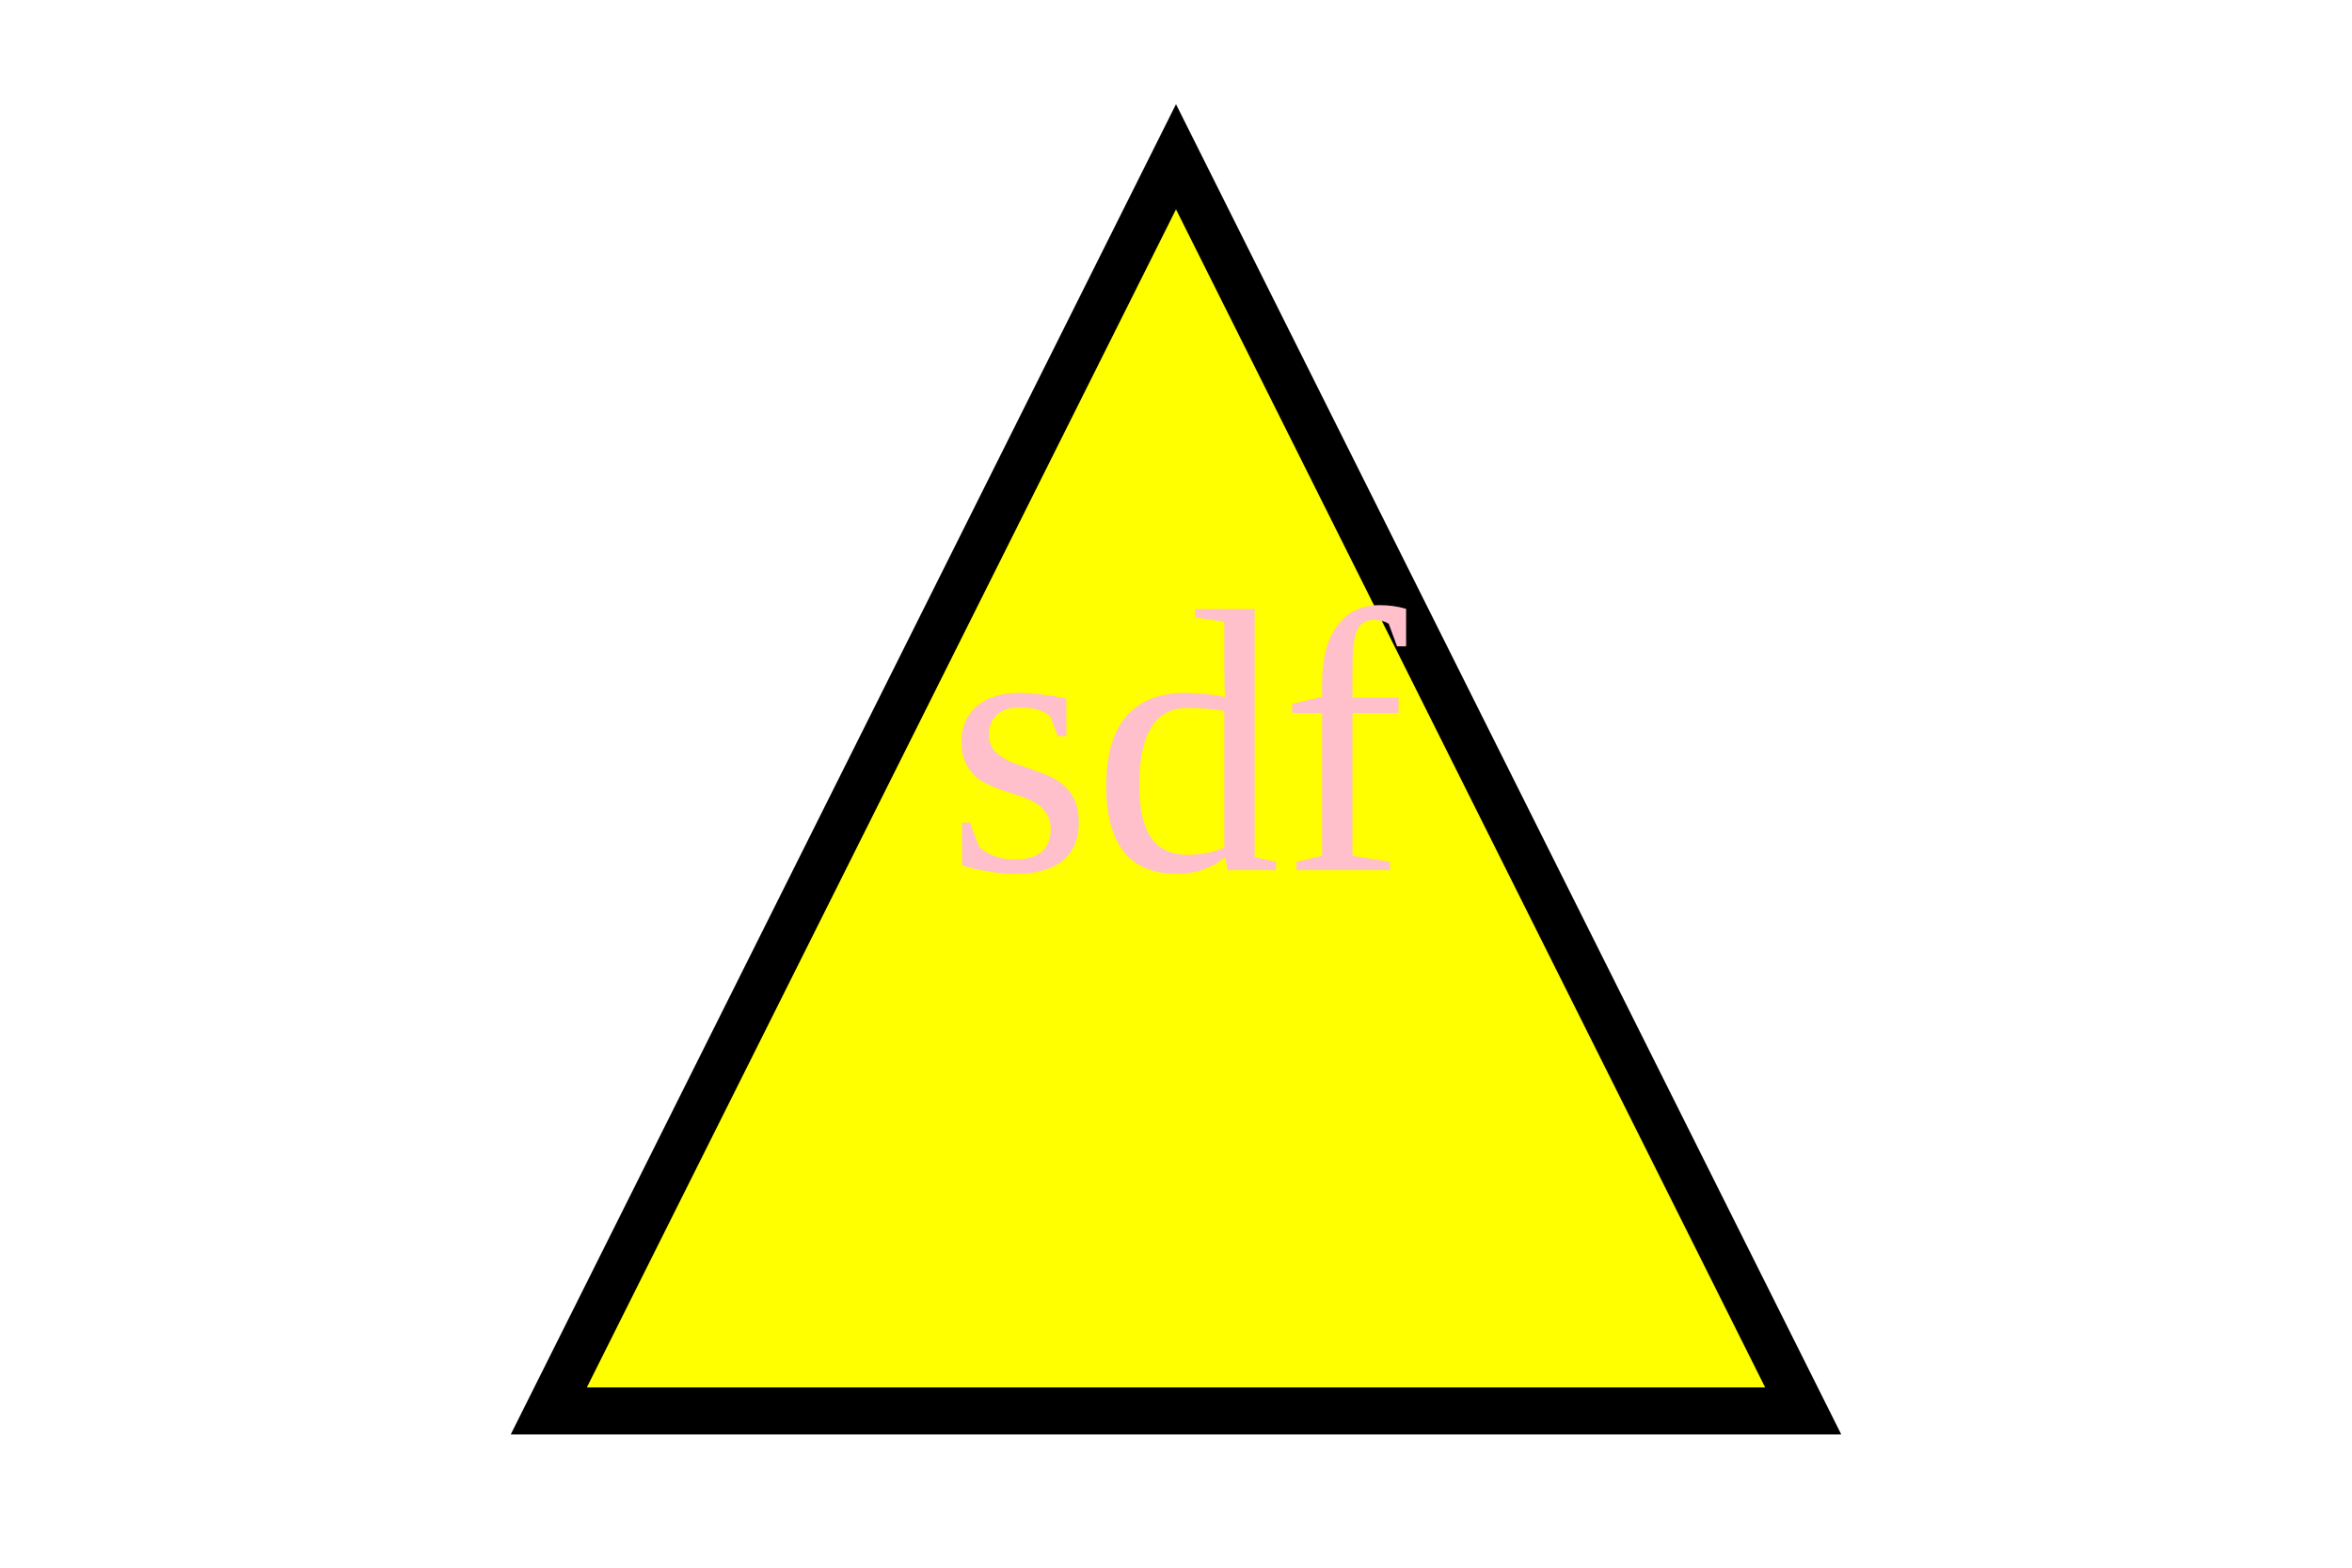
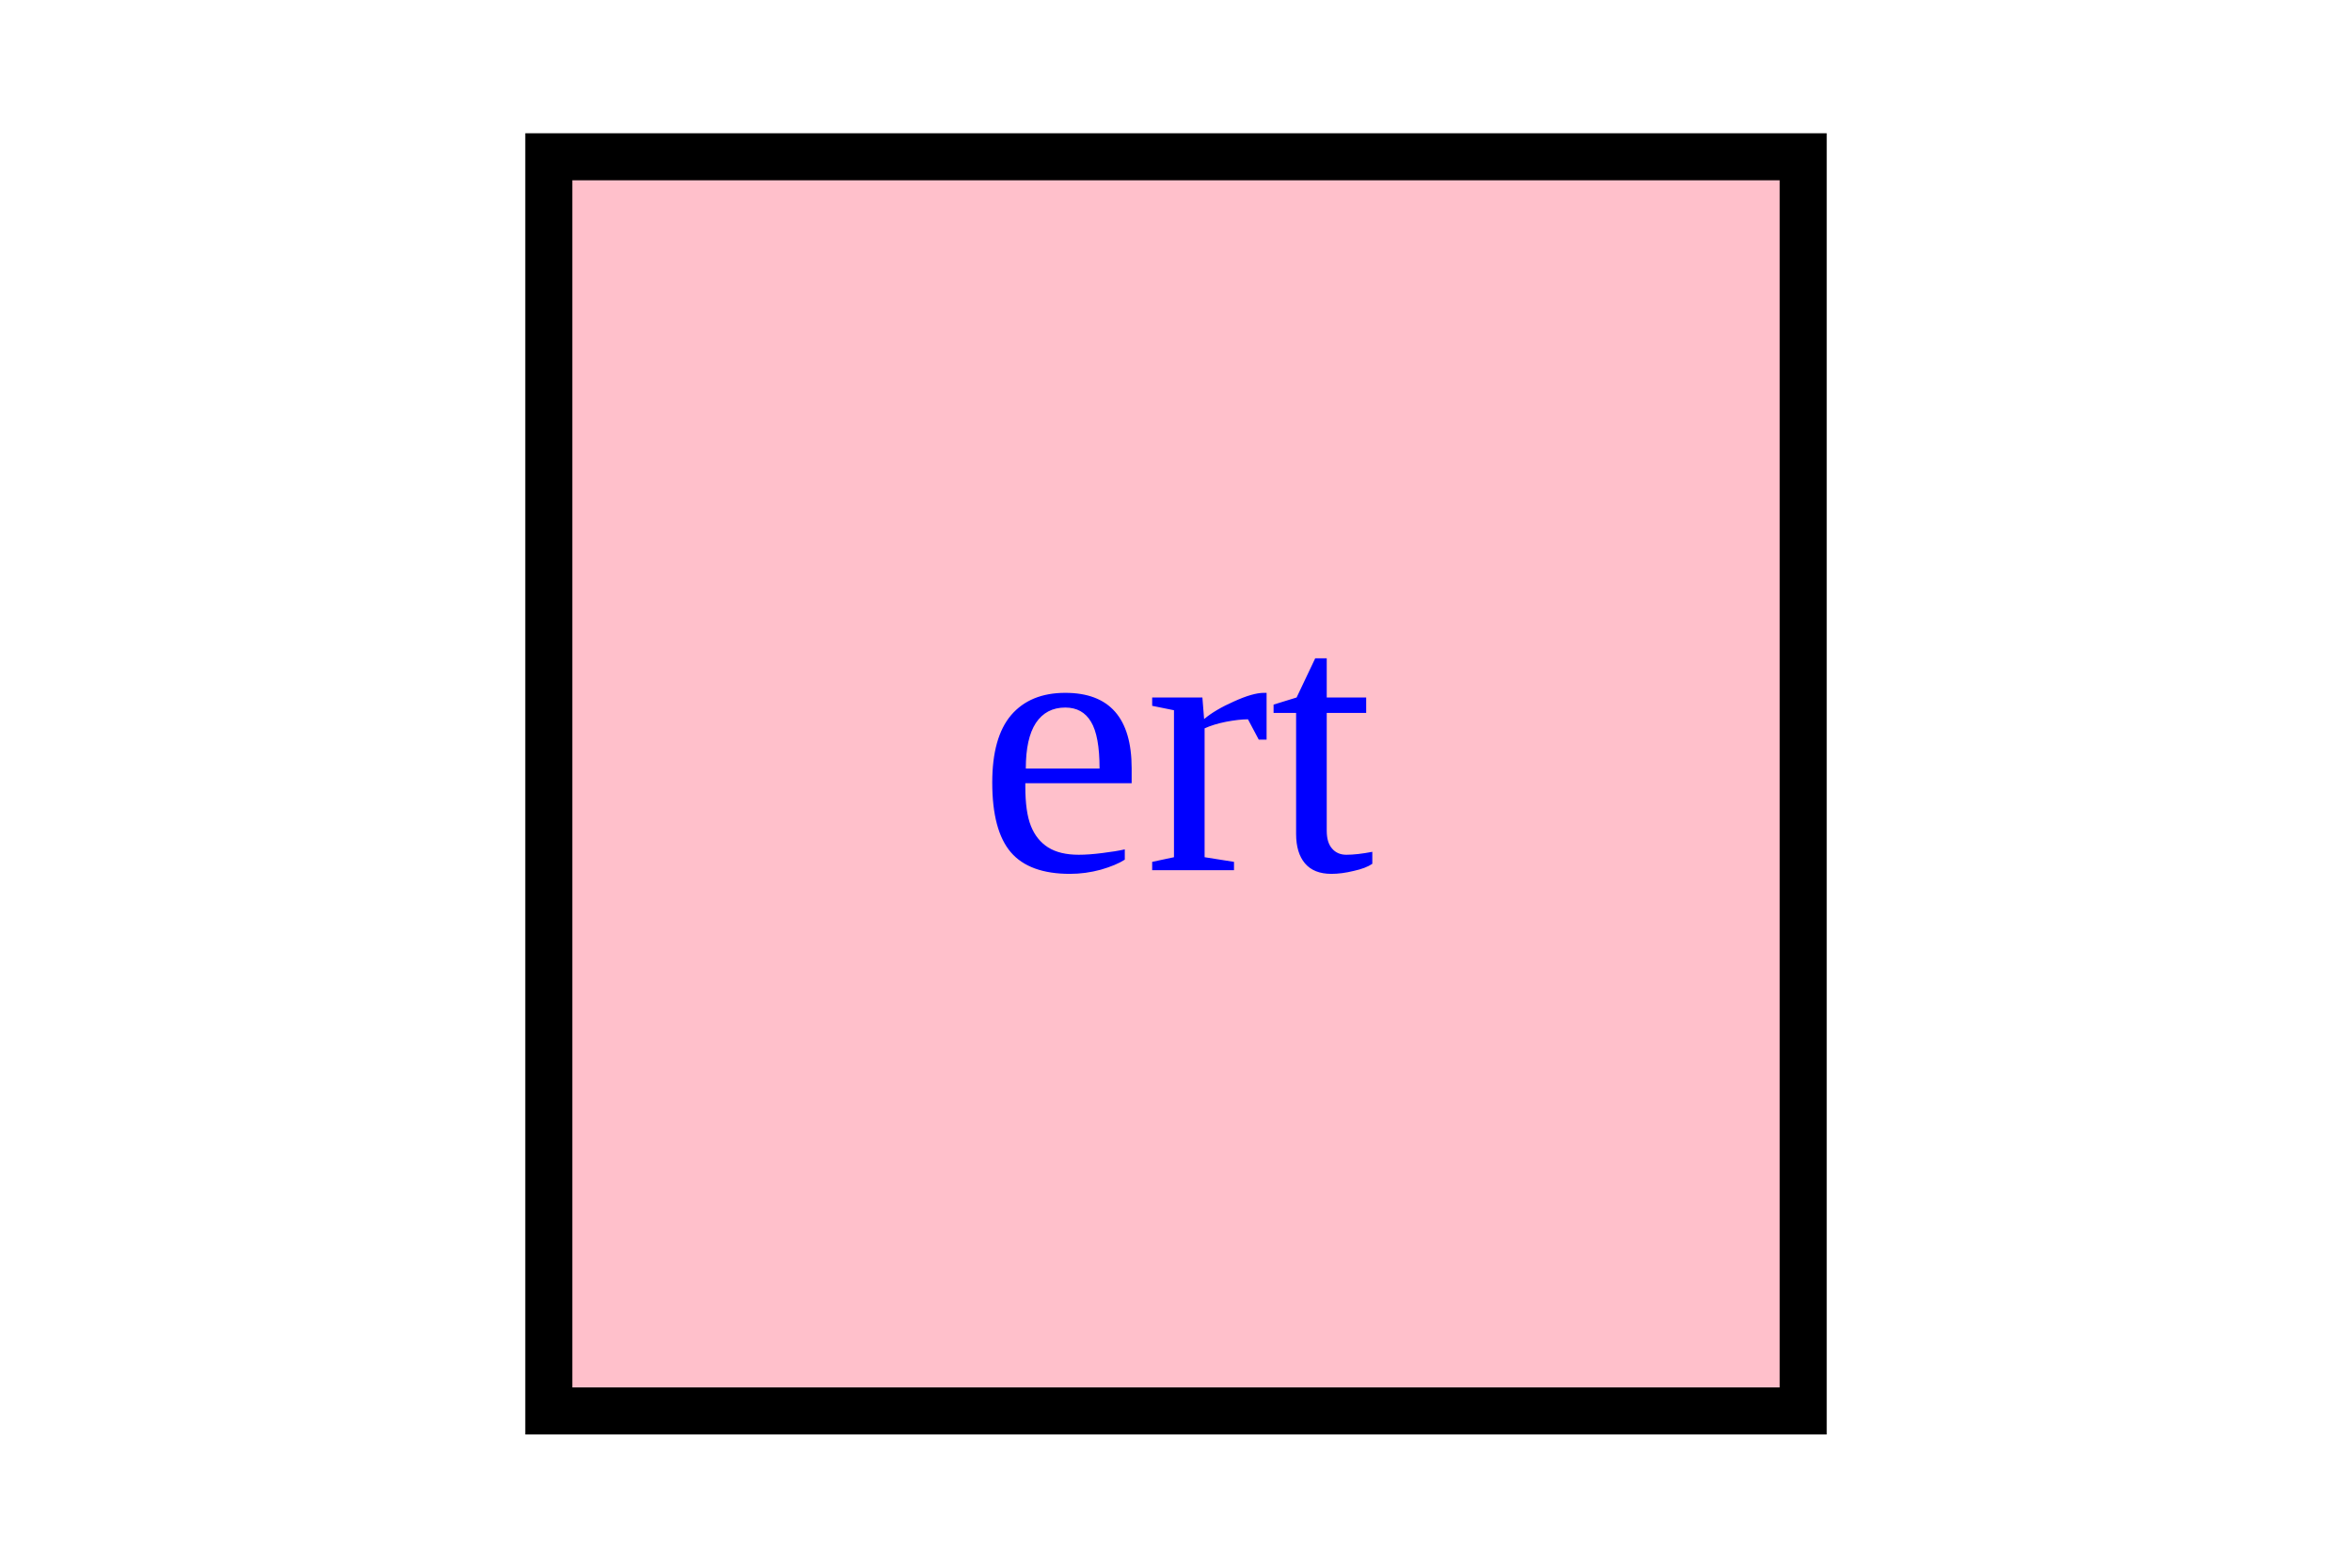
<svg xmlns="http://www.w3.org/2000/svg" version="1.1" viewBox="0 0 100 100" width="300" height="200">
-   <polygon points="50,10 90,90 10,90" stroke="black" stroke-width="3" fill="#FFFF00" />
-   <text x="50%" y="50%" dominant-baseline="middle" text-anchor="middle" font-size="24" fill="#FFC0CB">sdf</text>
+   <rect x="10" y="10" width="80" height="80" stroke="black" stroke-width="3" fill="#FFC0CB" />
+   <text x="50%" y="50%" dominant-baseline="middle" text-anchor="middle" font-size="24" fill="#0000FF">ert</text>
</svg>
